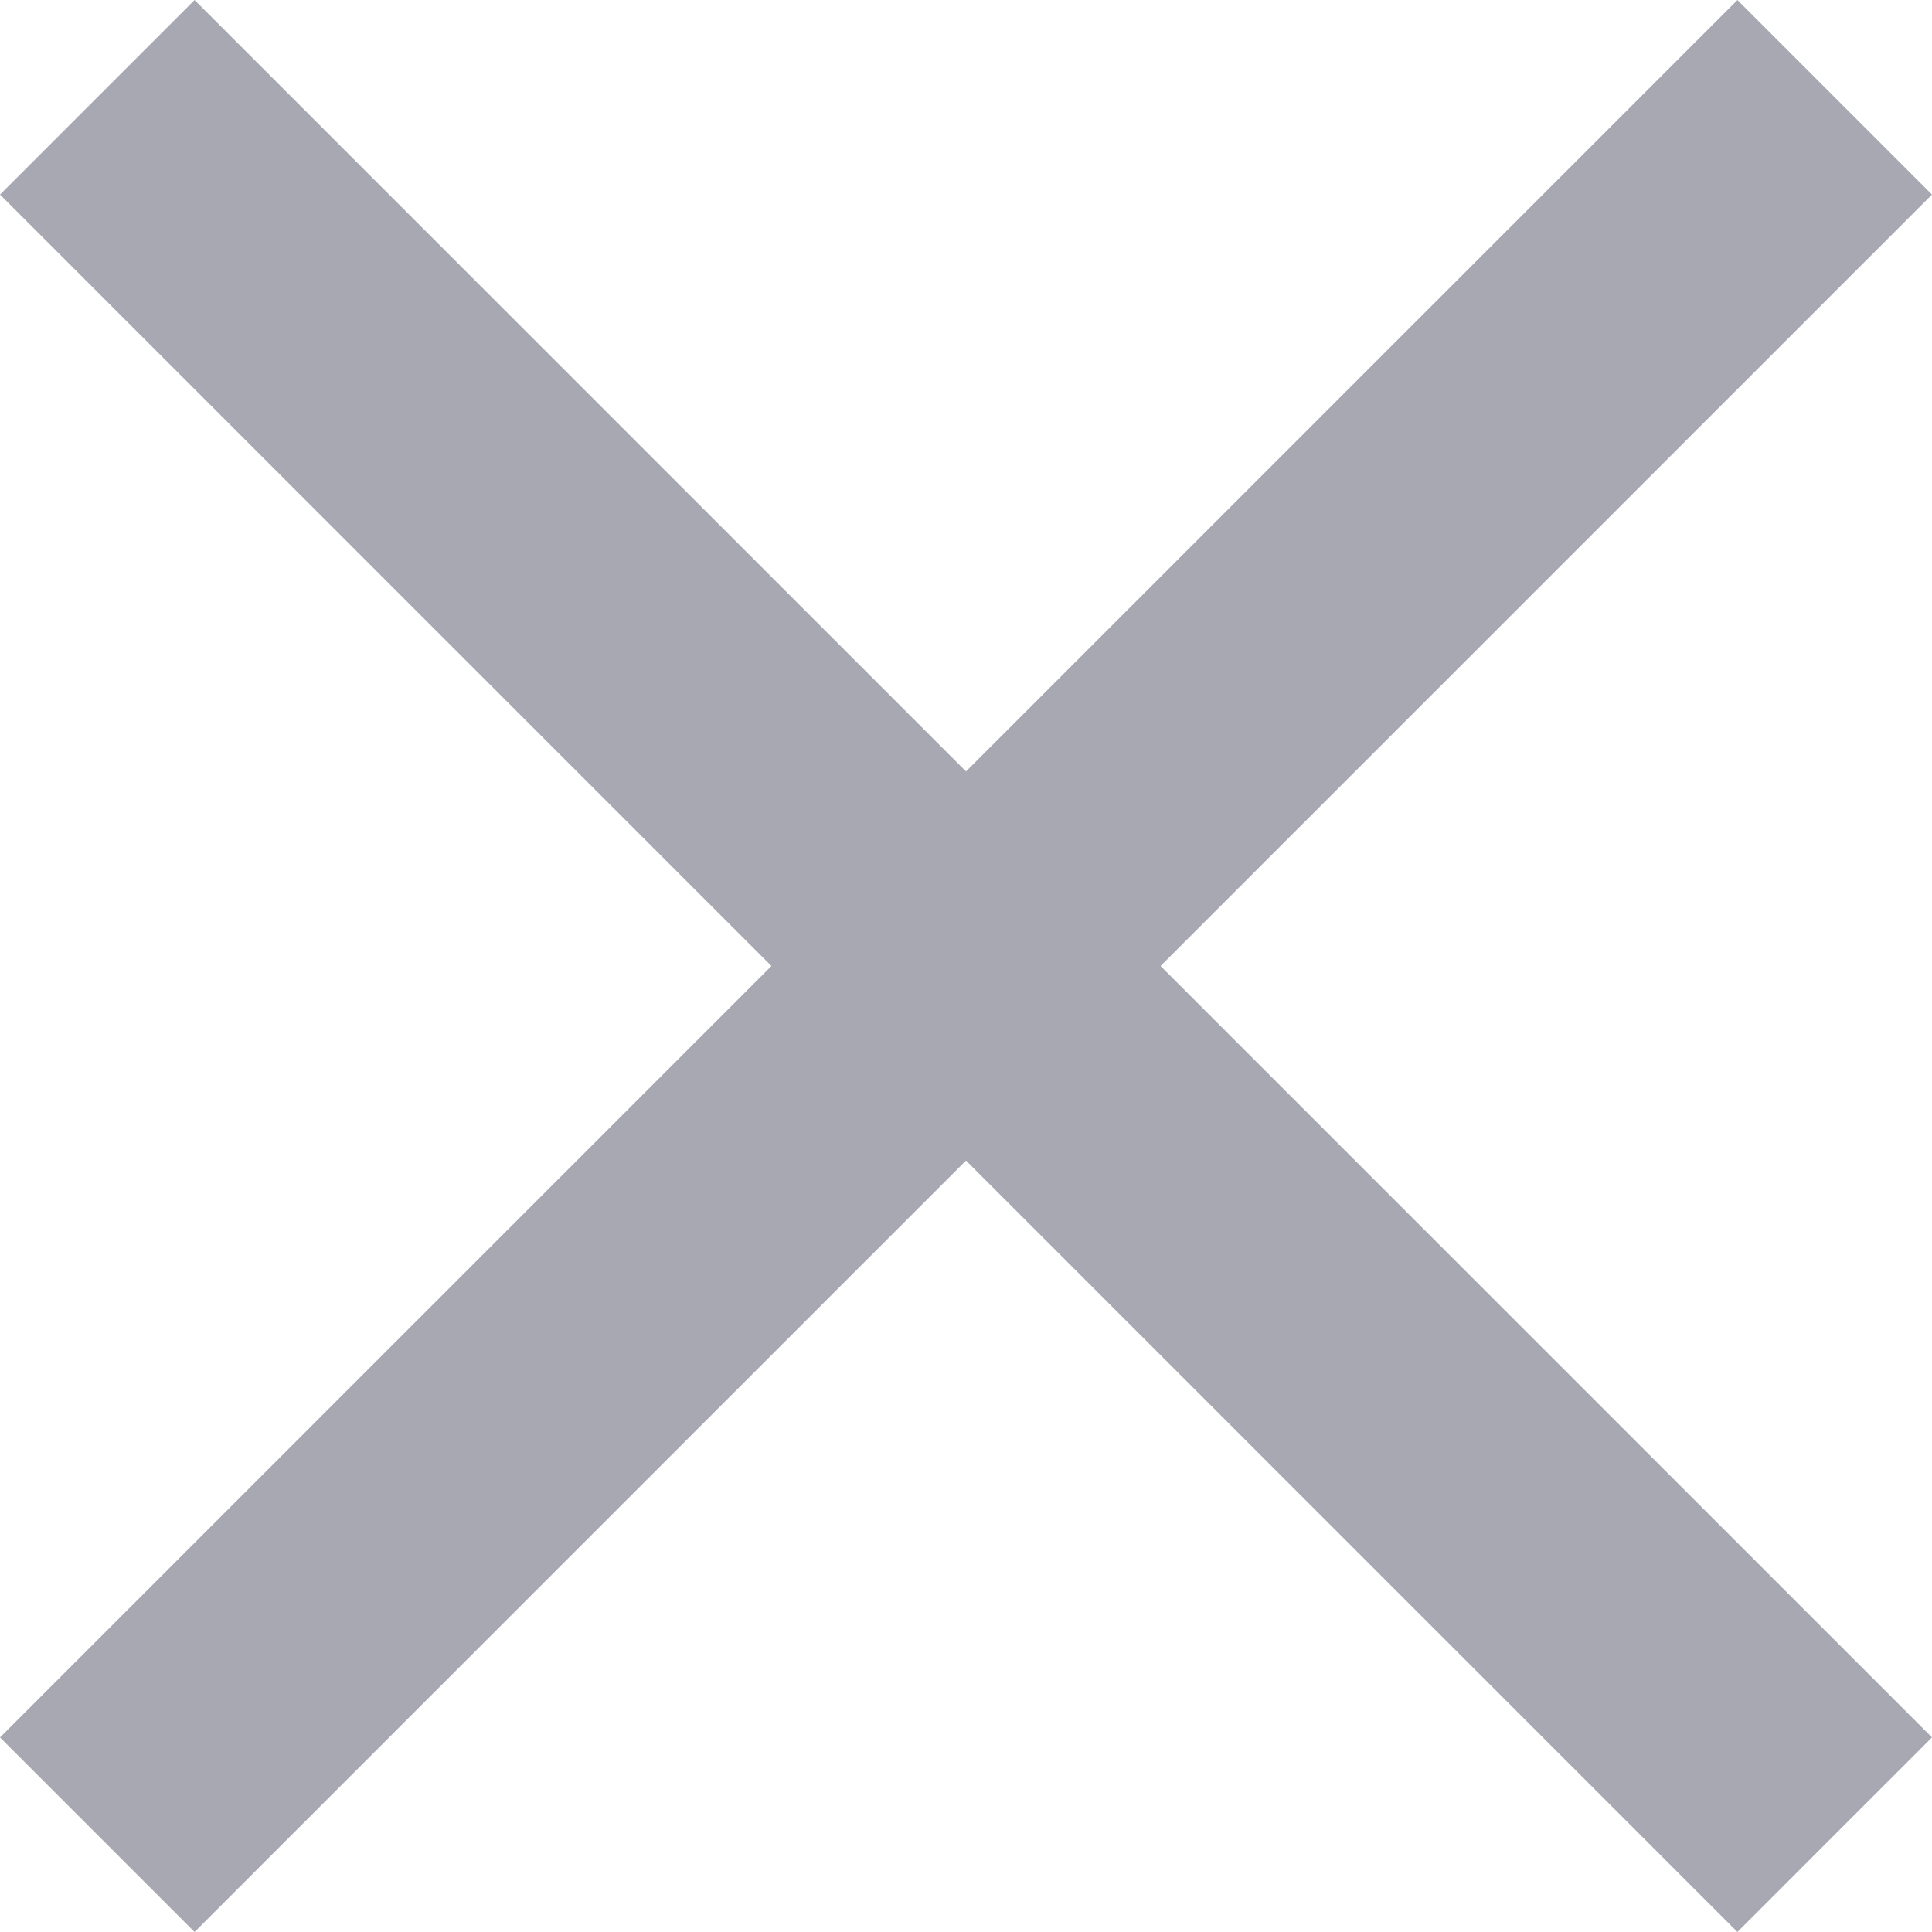
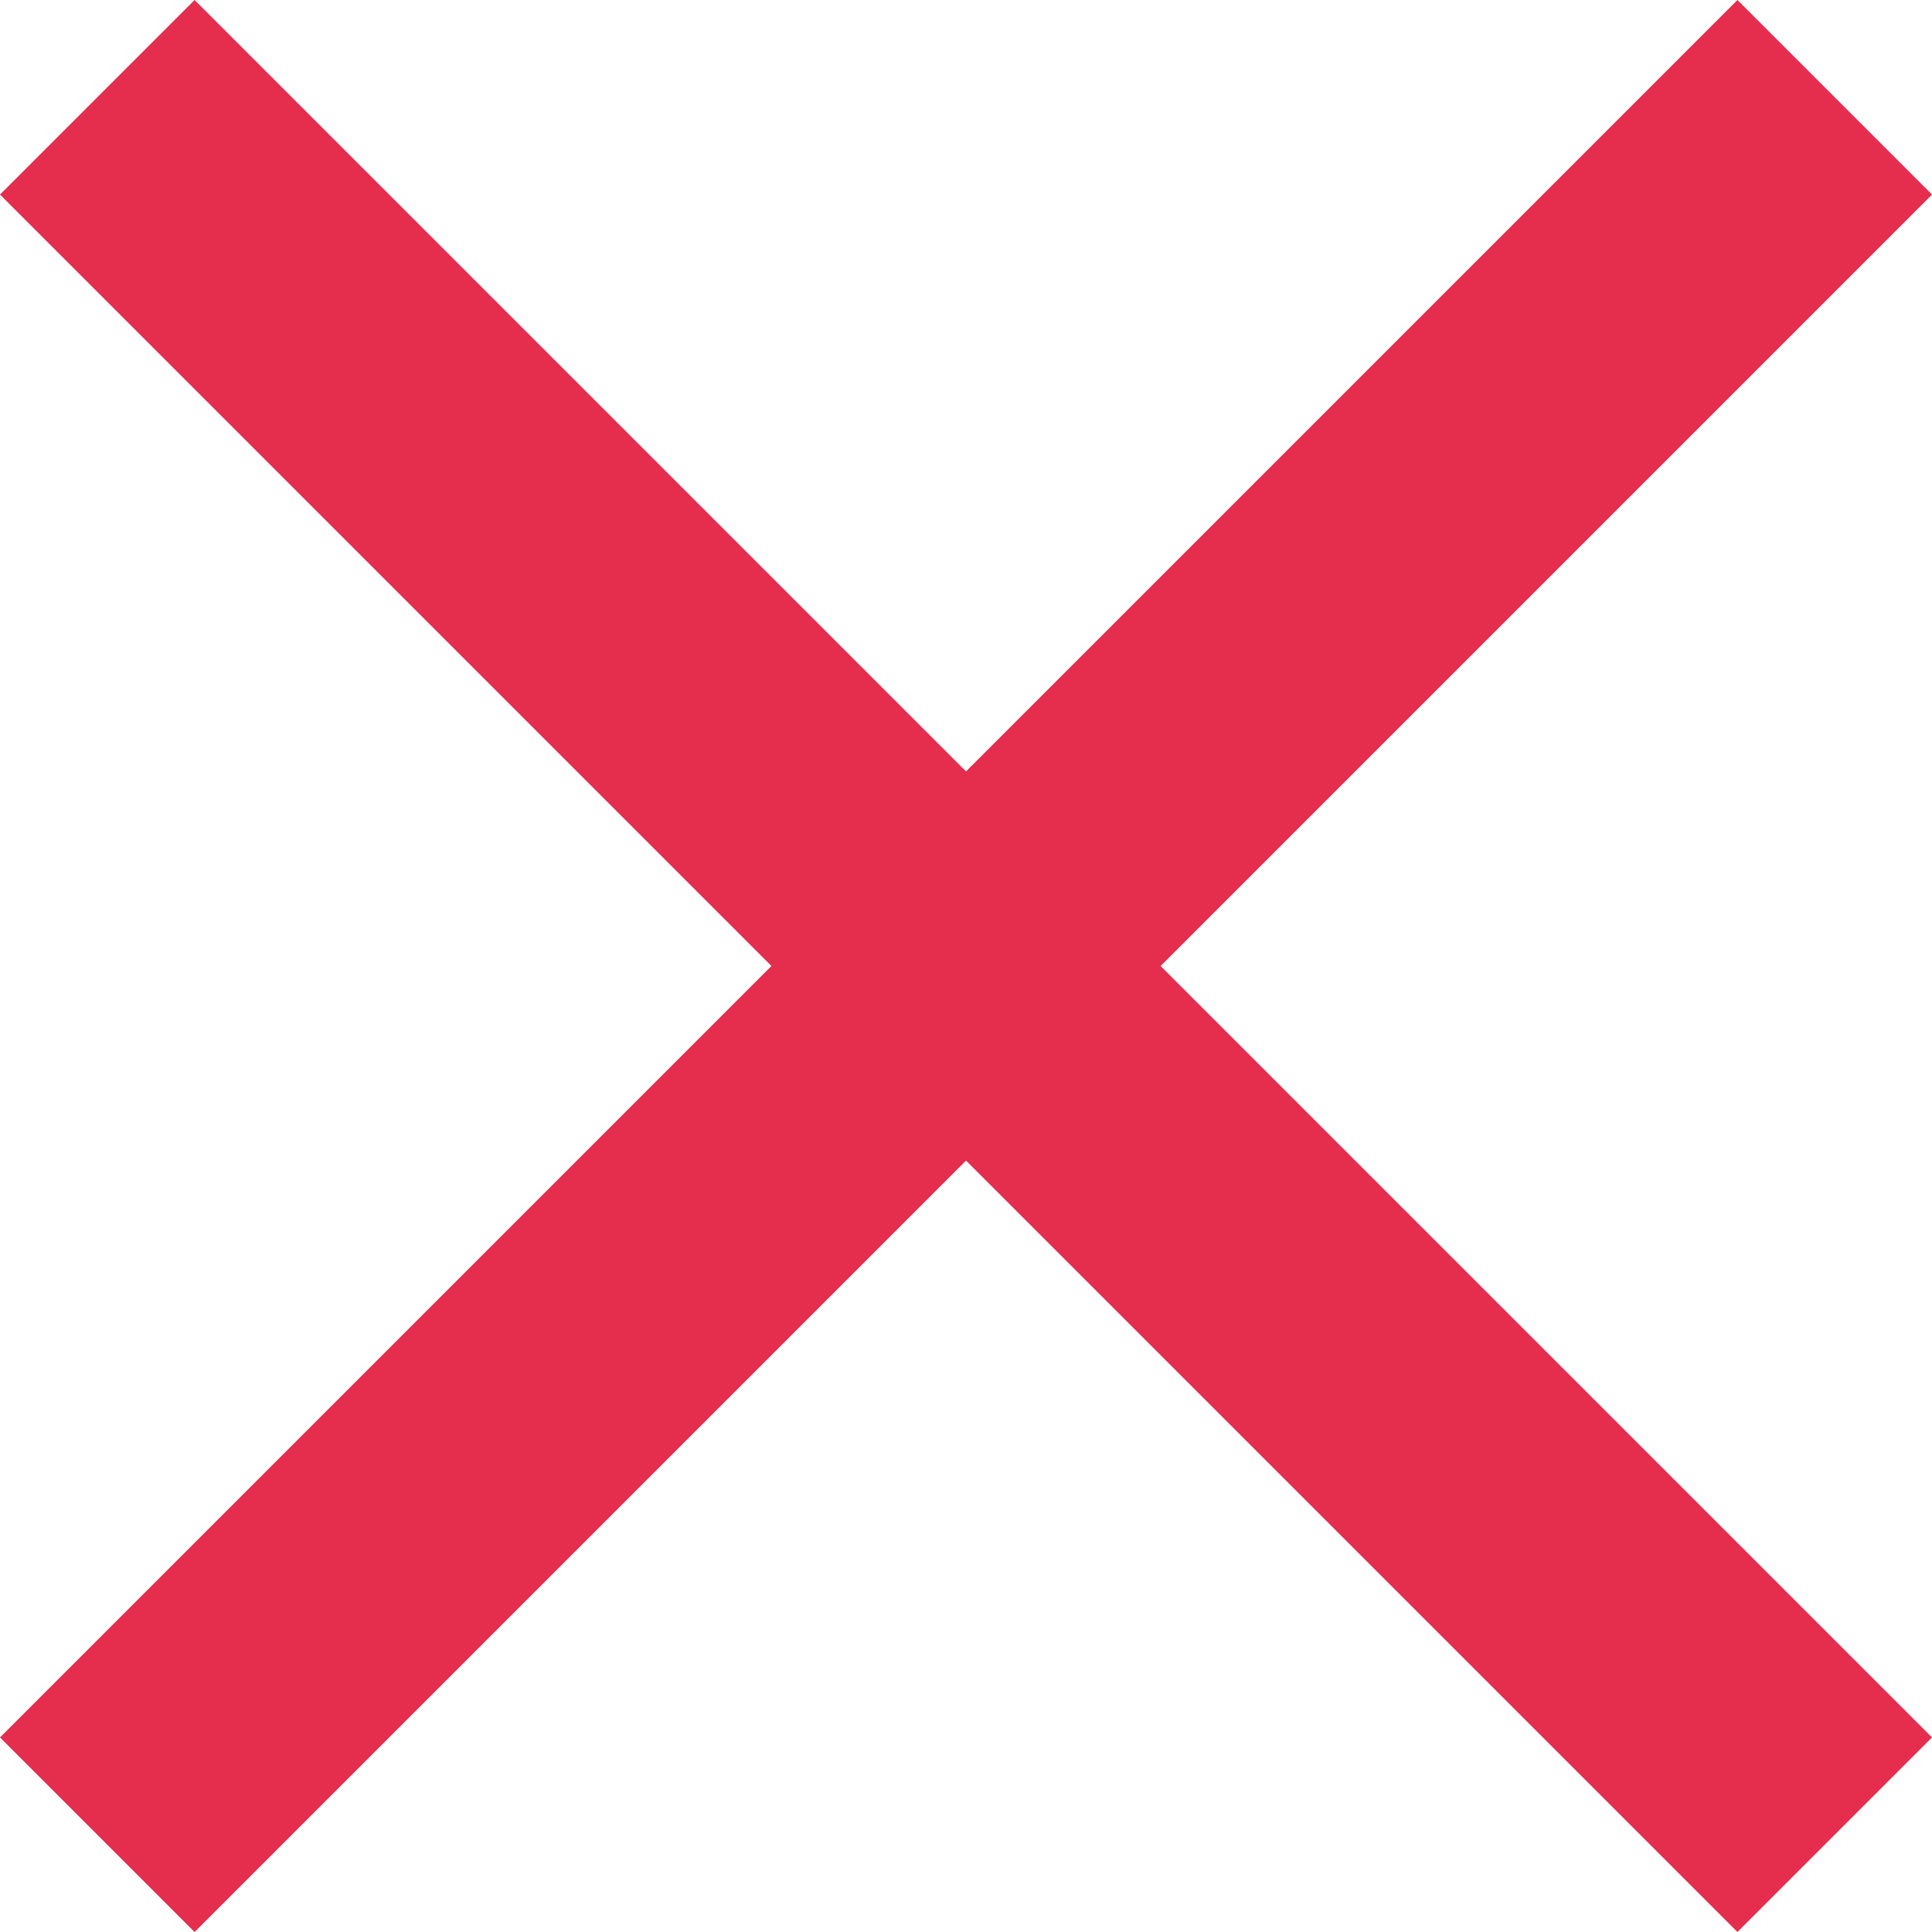
<svg xmlns="http://www.w3.org/2000/svg" width="14" height="14" viewBox="0 0 14 14" fill="none">
-   <path d="M14 1.41L12.59 0L7 5.59L1.41 0L0 1.41L5.59 7L0 12.59L1.41 14L7 8.41L12.59 14L14 12.59L8.41 7L14 1.41Z" fill="#A8A8B3" />
+   <path d="M14 1.41L12.59 0L7 5.59L1.41 0L0 1.41L5.59 7L0 12.59L1.41 14L7 8.41L12.59 14L14 12.59L8.41 7L14 1.41Z" fill="#E52E4D" /> // #A8A8B3;
</svg>
